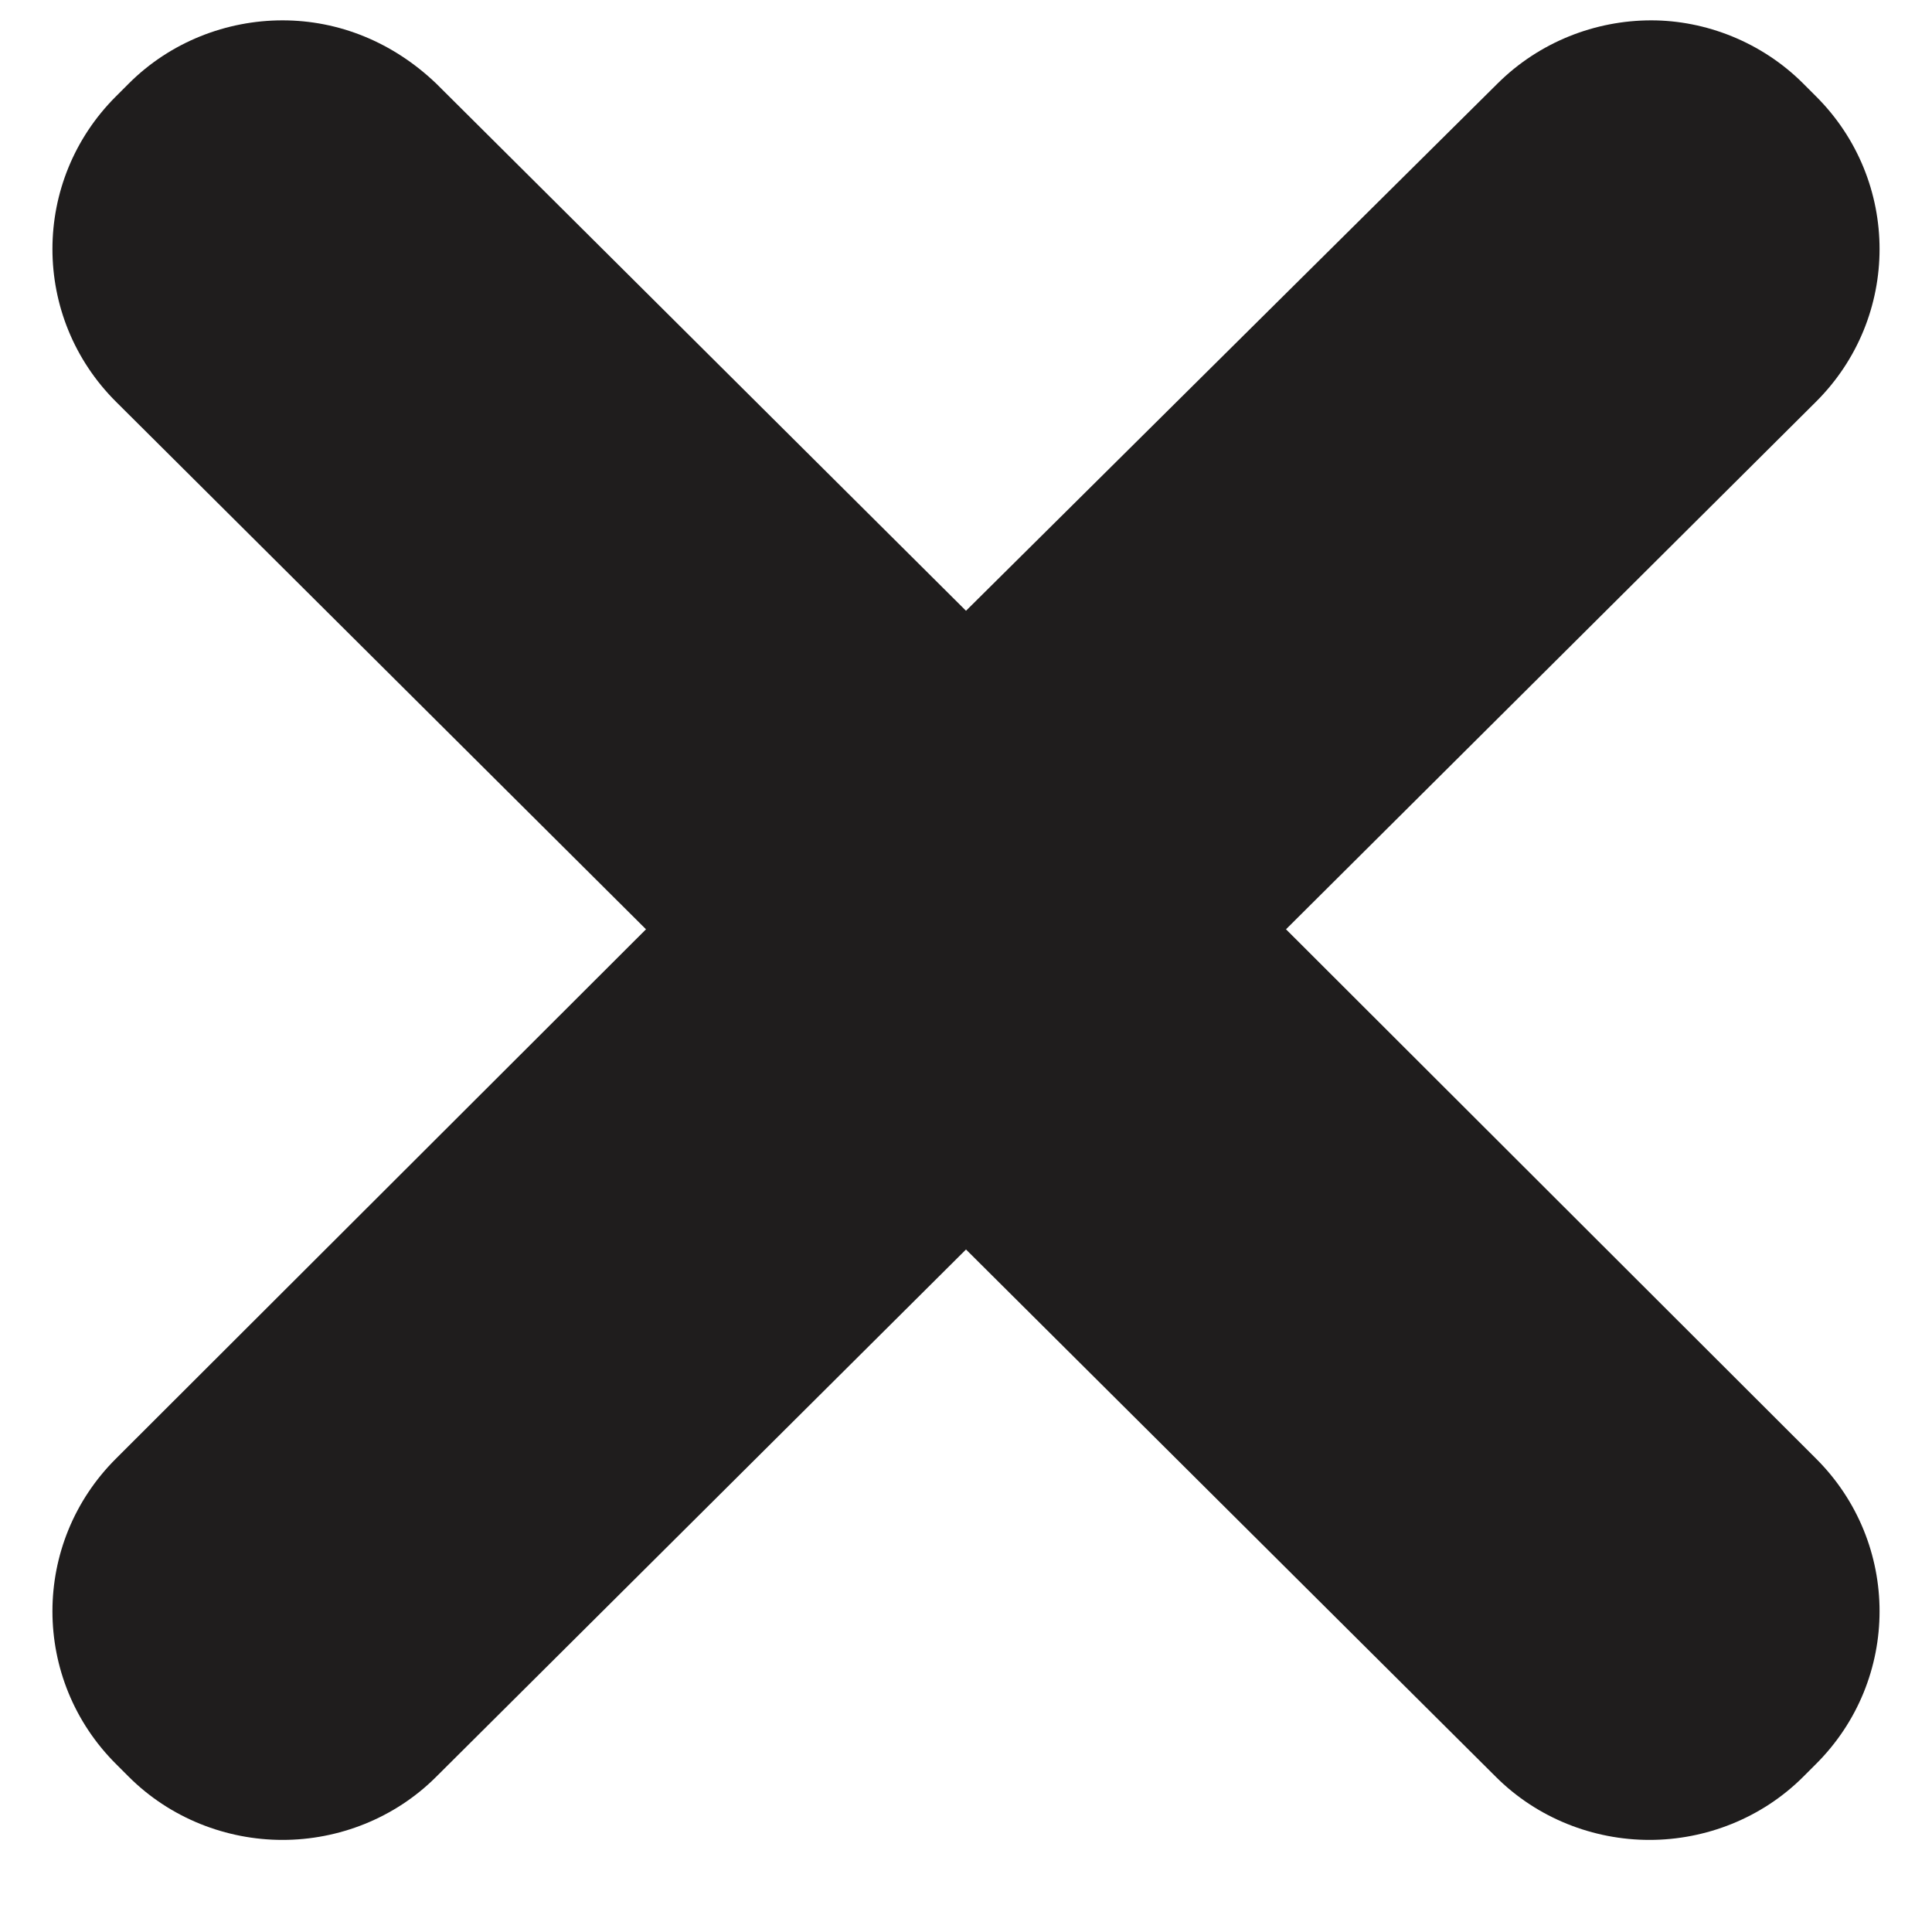
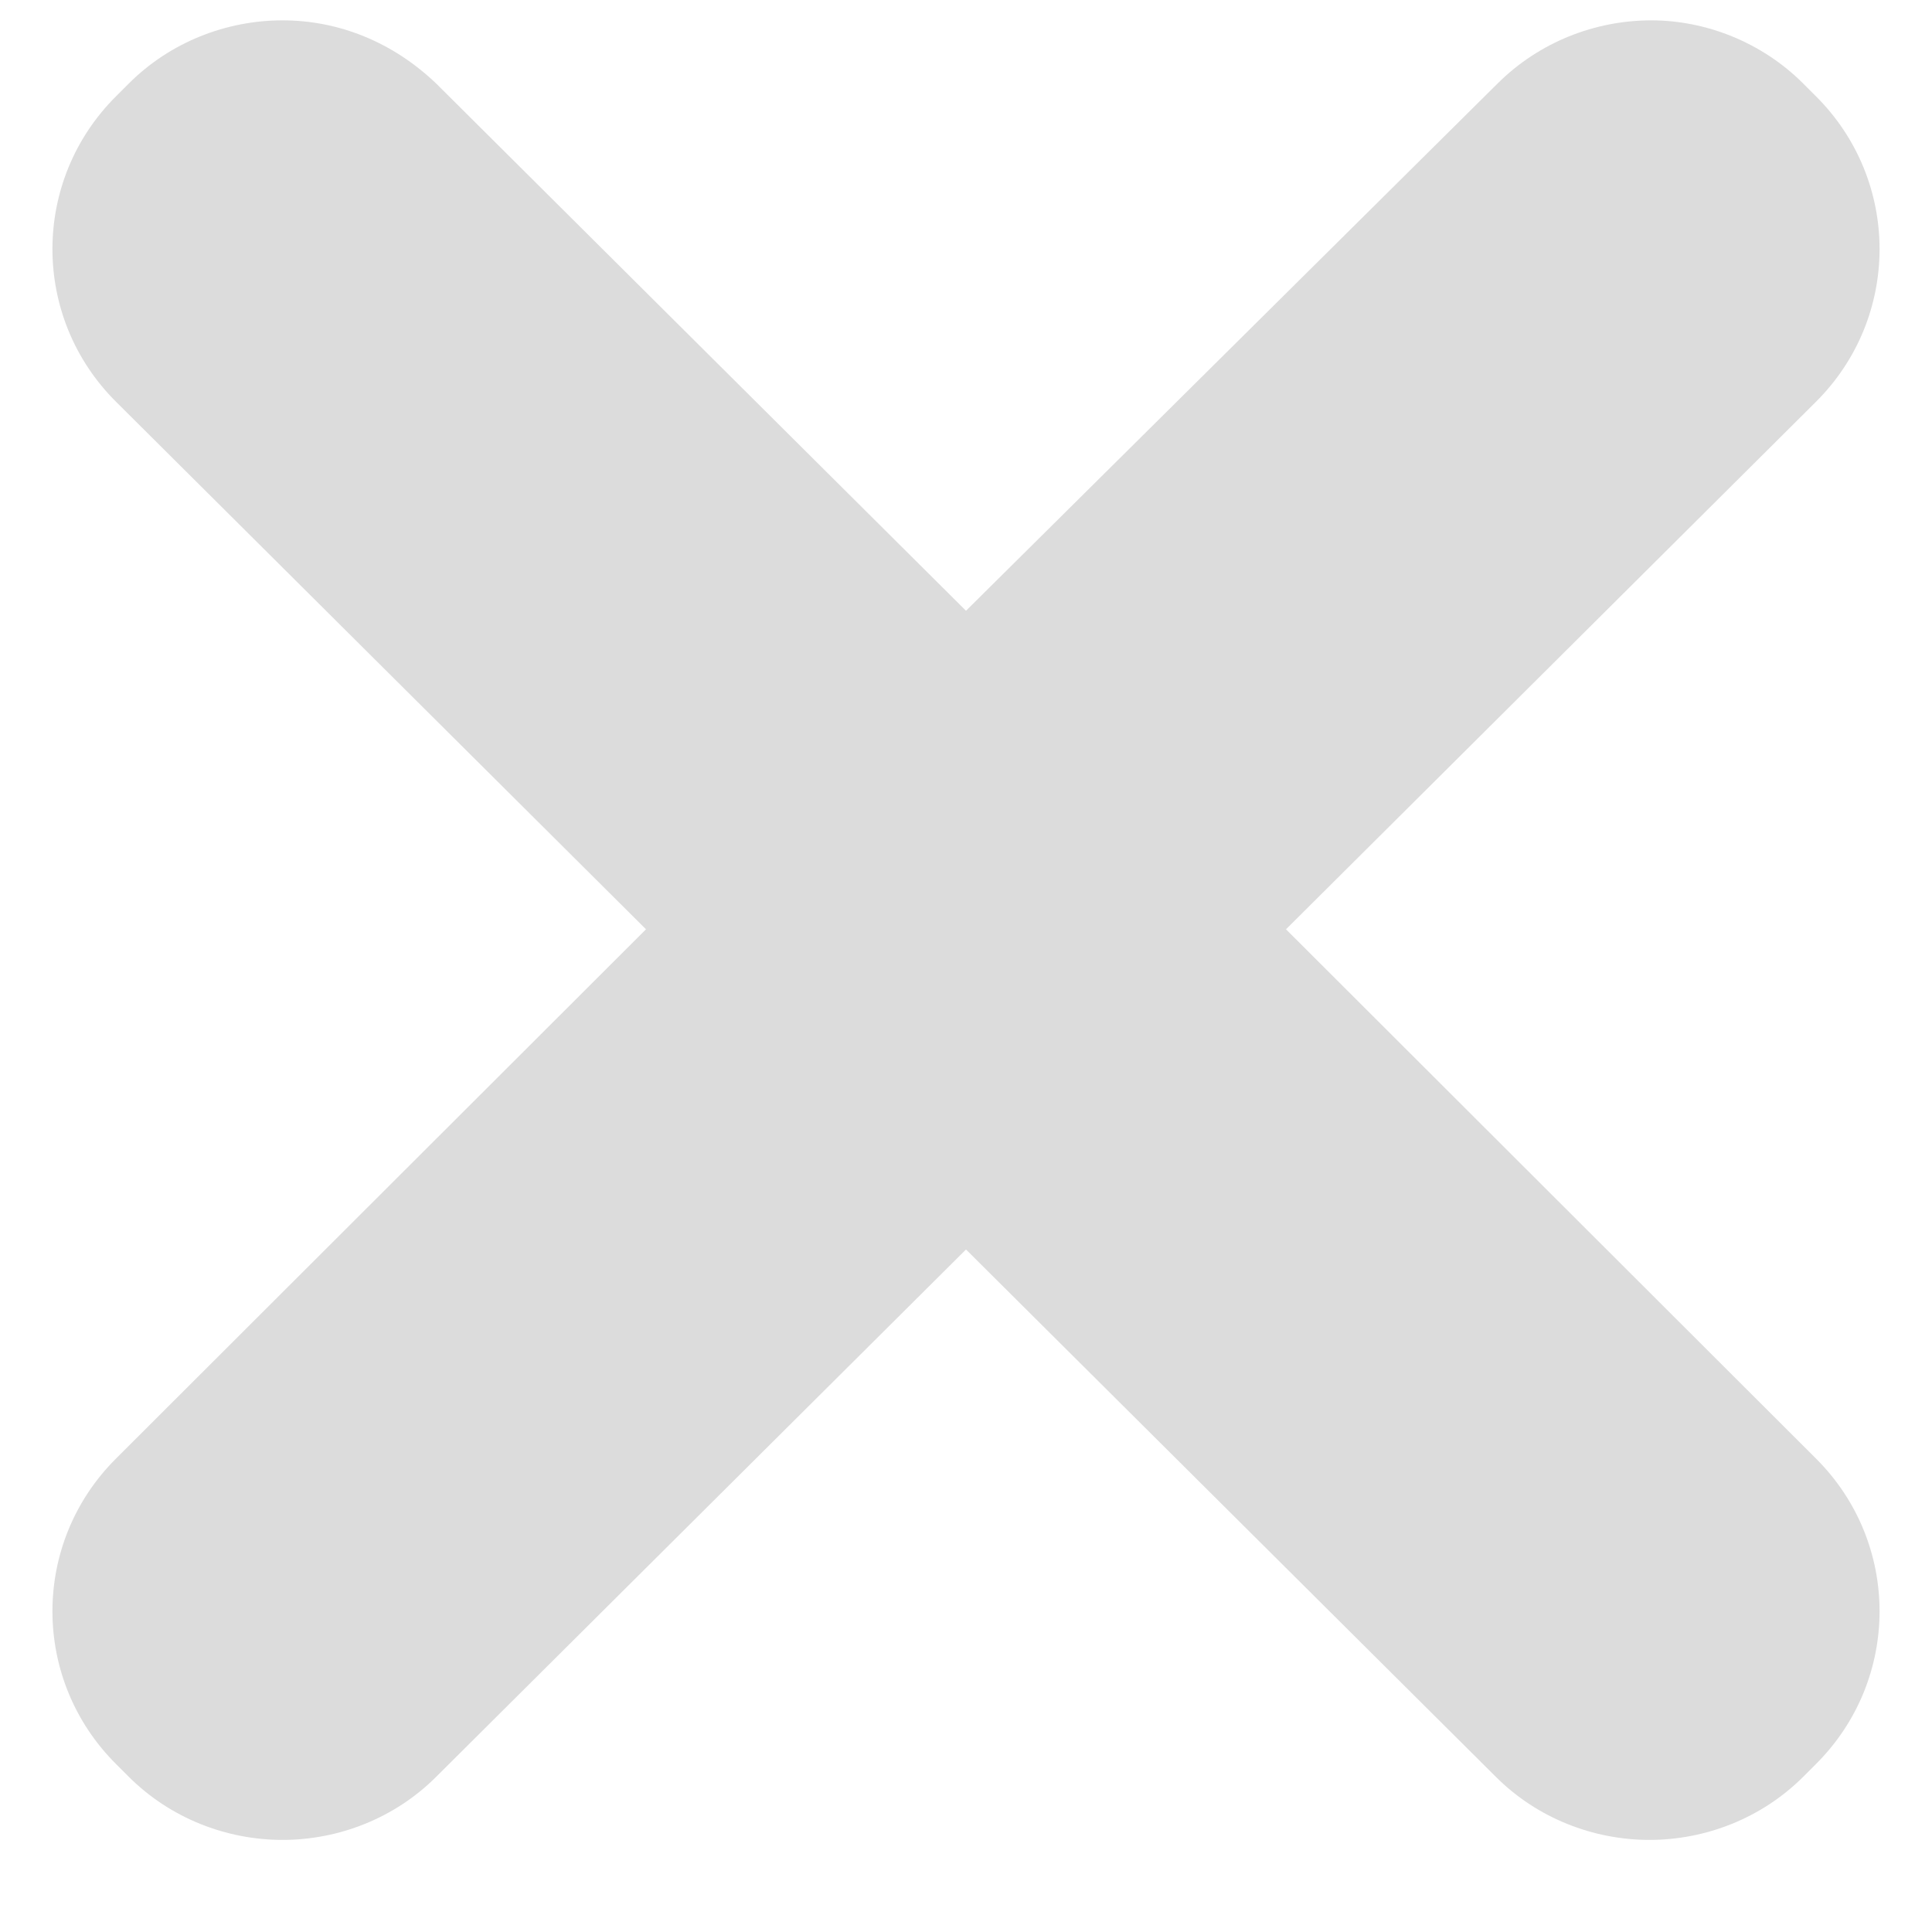
<svg xmlns="http://www.w3.org/2000/svg" width="40" zoomAndPan="magnify" viewBox="0 0 30 30" height="40" preserveAspectRatio="xMidYMid meet" version="1.0">
  <defs>
    <clipPath id="2ab8ed54dd">
      <path d="M 0.484 0.289 L 29.516 0.289 L 29.516 28.598 L 0.484 28.598 Z M 0.484 0.289 " clip-rule="nonzero" />
    </clipPath>
  </defs>
  <g clip-path="url(#2ab8ed54dd)">
-     <path fill="#1f1d1d" d="M 25.641 0.316 C 24.77 0.316 23.902 0.652 23.254 1.297 L 15 9.484 L 6.773 1.297 C 6.098 0.652 5.258 0.316 4.387 0.316 C 3.516 0.316 2.645 0.652 2 1.297 L 1.805 1.492 C 0.484 2.805 0.484 4.93 1.805 6.242 L 10.031 14.43 L 1.805 22.645 C 0.484 23.957 0.484 26.082 1.805 27.395 L 2 27.59 C 2.645 28.234 3.516 28.57 4.387 28.57 C 5.258 28.57 6.129 28.234 6.773 27.59 L 15 19.402 L 23.227 27.59 C 23.871 28.234 24.742 28.57 25.613 28.57 C 26.484 28.57 27.355 28.234 28 27.59 L 28.195 27.395 C 29.516 26.082 29.516 23.957 28.195 22.645 L 19.969 14.43 L 28.195 6.242 C 29.516 4.93 29.516 2.805 28.195 1.492 L 28 1.297 C 27.355 0.652 26.484 0.316 25.641 0.316 Z M 25.641 0.316 " fill-opacity="1" fill-rule="nonzero" />
+     <path fill="#DCDCDC" d="M 25.641 0.316 C 24.77 0.316 23.902 0.652 23.254 1.297 L 15 9.484 L 6.773 1.297 C 6.098 0.652 5.258 0.316 4.387 0.316 C 3.516 0.316 2.645 0.652 2 1.297 L 1.805 1.492 C 0.484 2.805 0.484 4.93 1.805 6.242 L 10.031 14.43 L 1.805 22.645 C 0.484 23.957 0.484 26.082 1.805 27.395 L 2 27.59 C 2.645 28.234 3.516 28.57 4.387 28.57 C 5.258 28.57 6.129 28.234 6.773 27.59 L 15 19.402 L 23.227 27.59 C 23.871 28.234 24.742 28.57 25.613 28.57 C 26.484 28.57 27.355 28.234 28 27.59 L 28.195 27.395 C 29.516 26.082 29.516 23.957 28.195 22.645 L 19.969 14.43 L 28.195 6.242 C 29.516 4.93 29.516 2.805 28.195 1.492 L 28 1.297 C 27.355 0.652 26.484 0.316 25.641 0.316 Z M 25.641 0.316 " fill-opacity="1" fill-rule="nonzero" />
  </g>
</svg>
